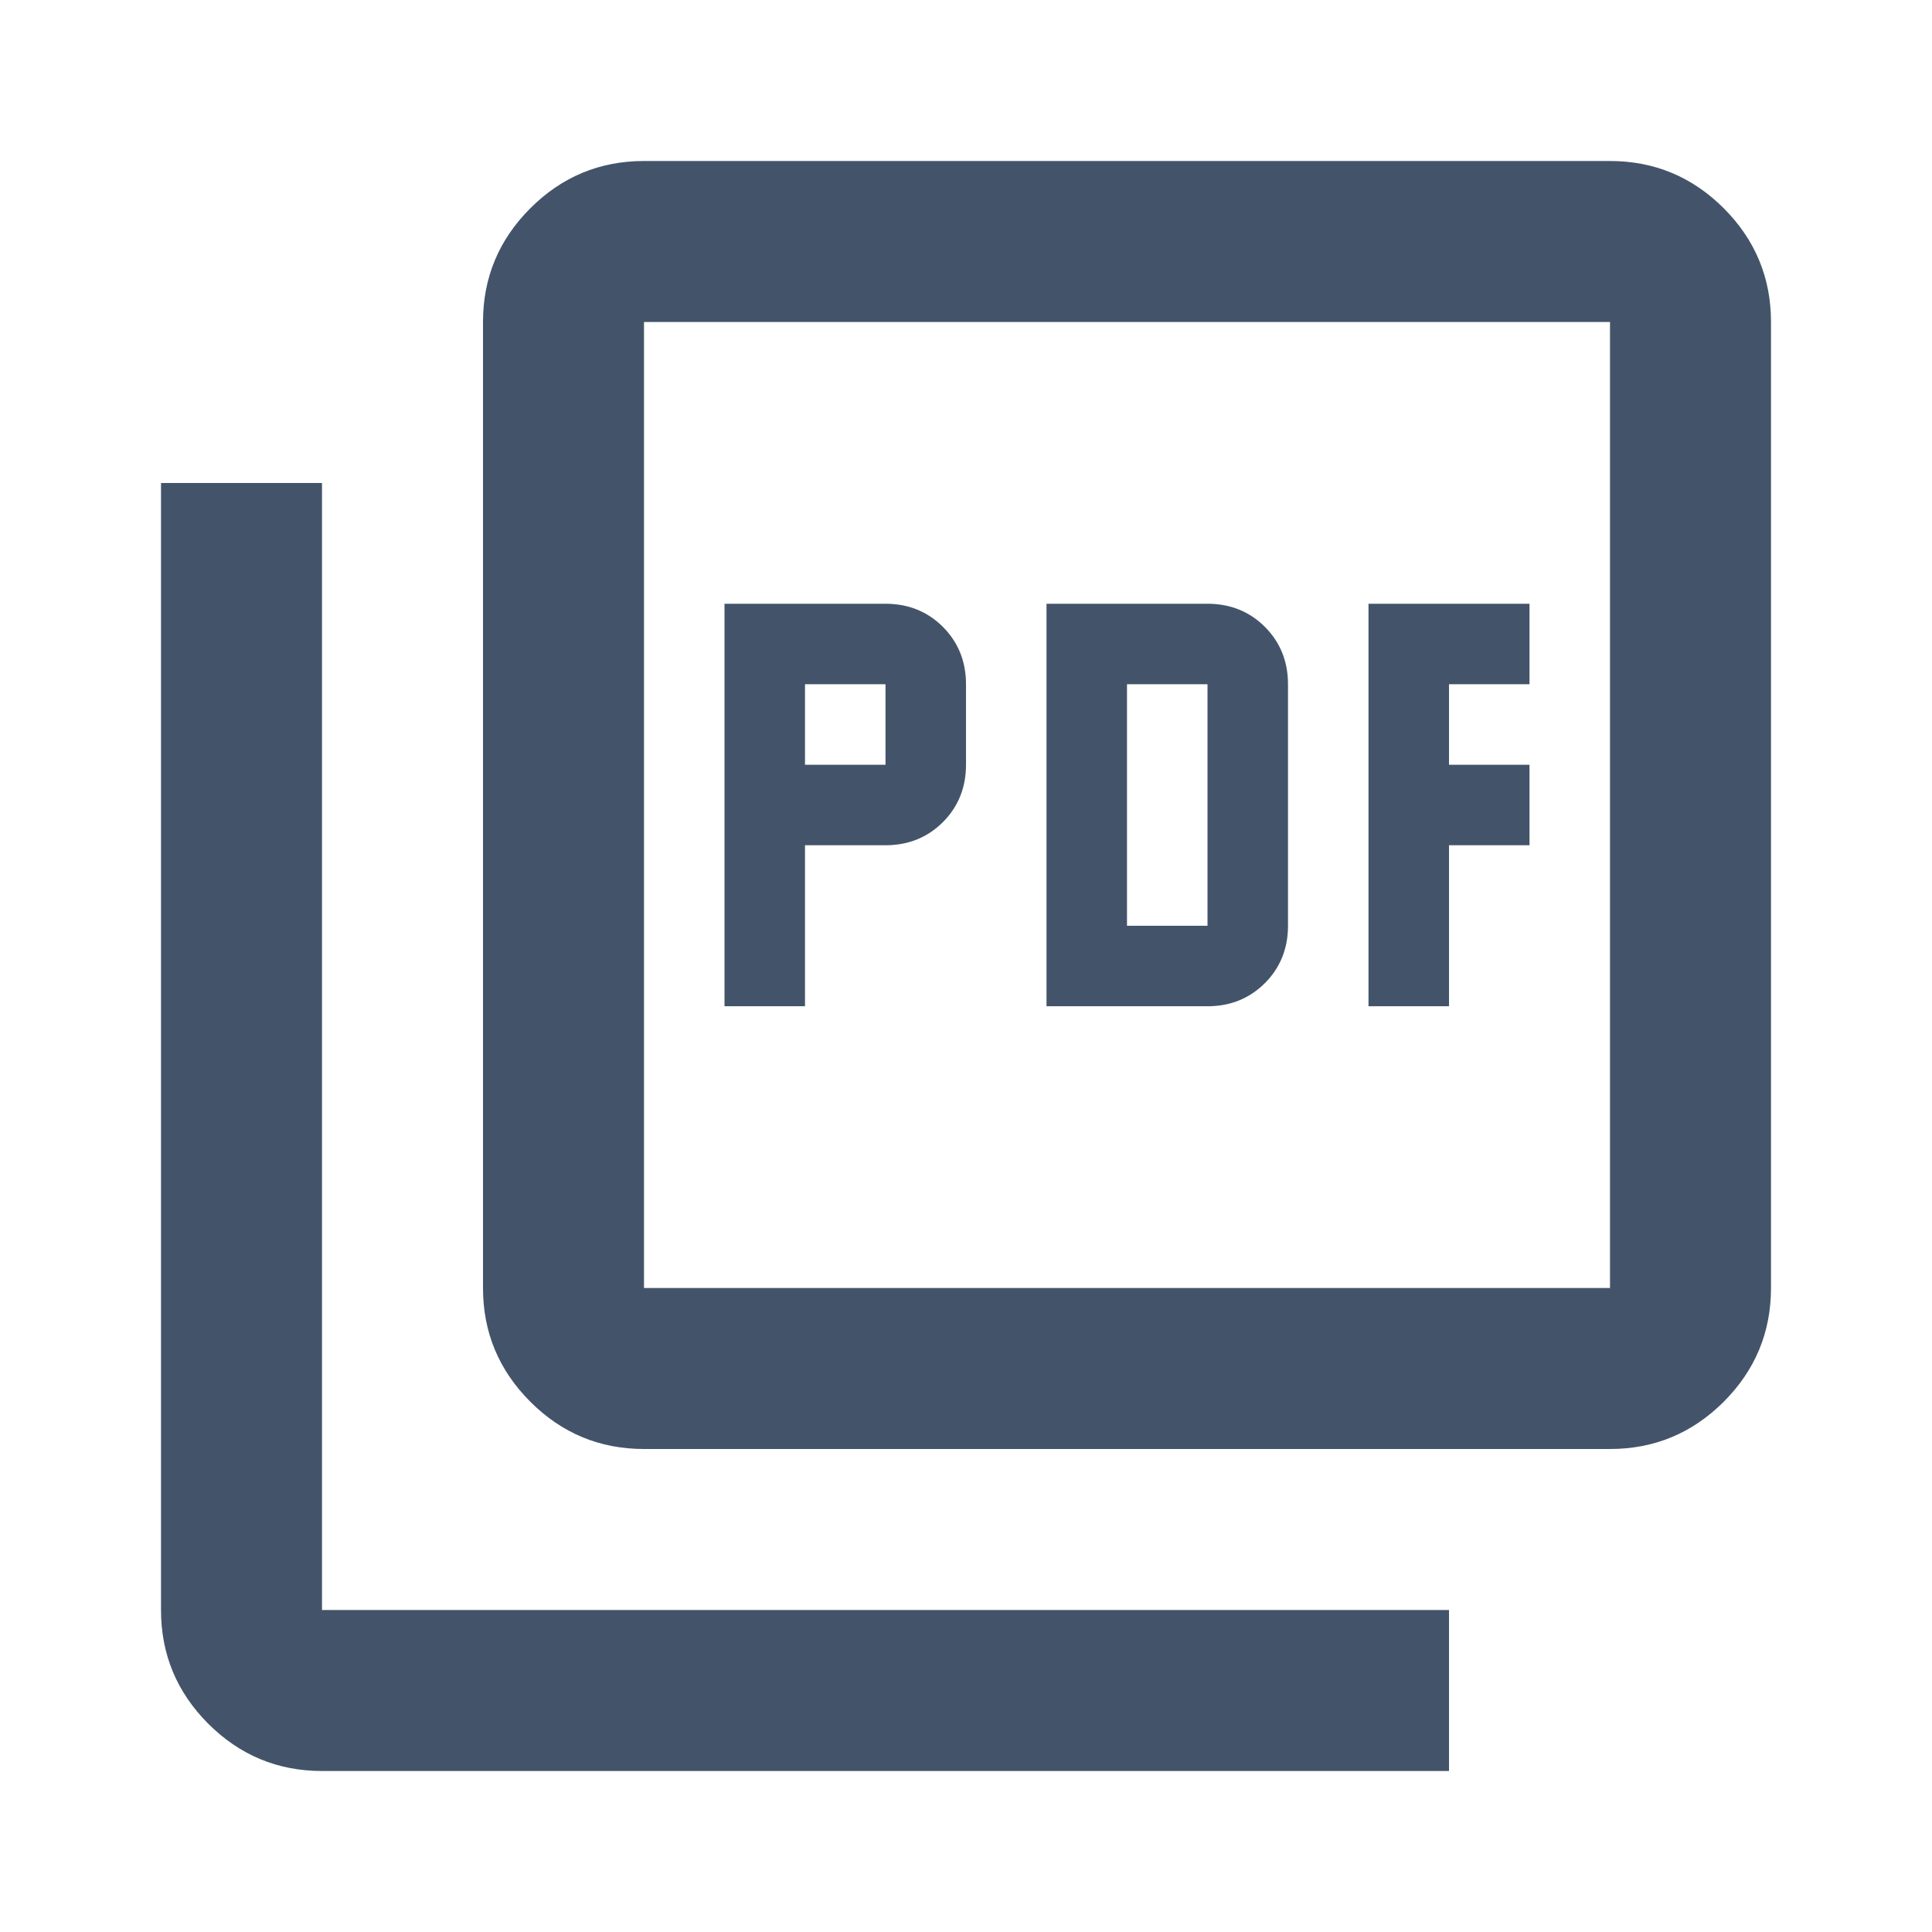
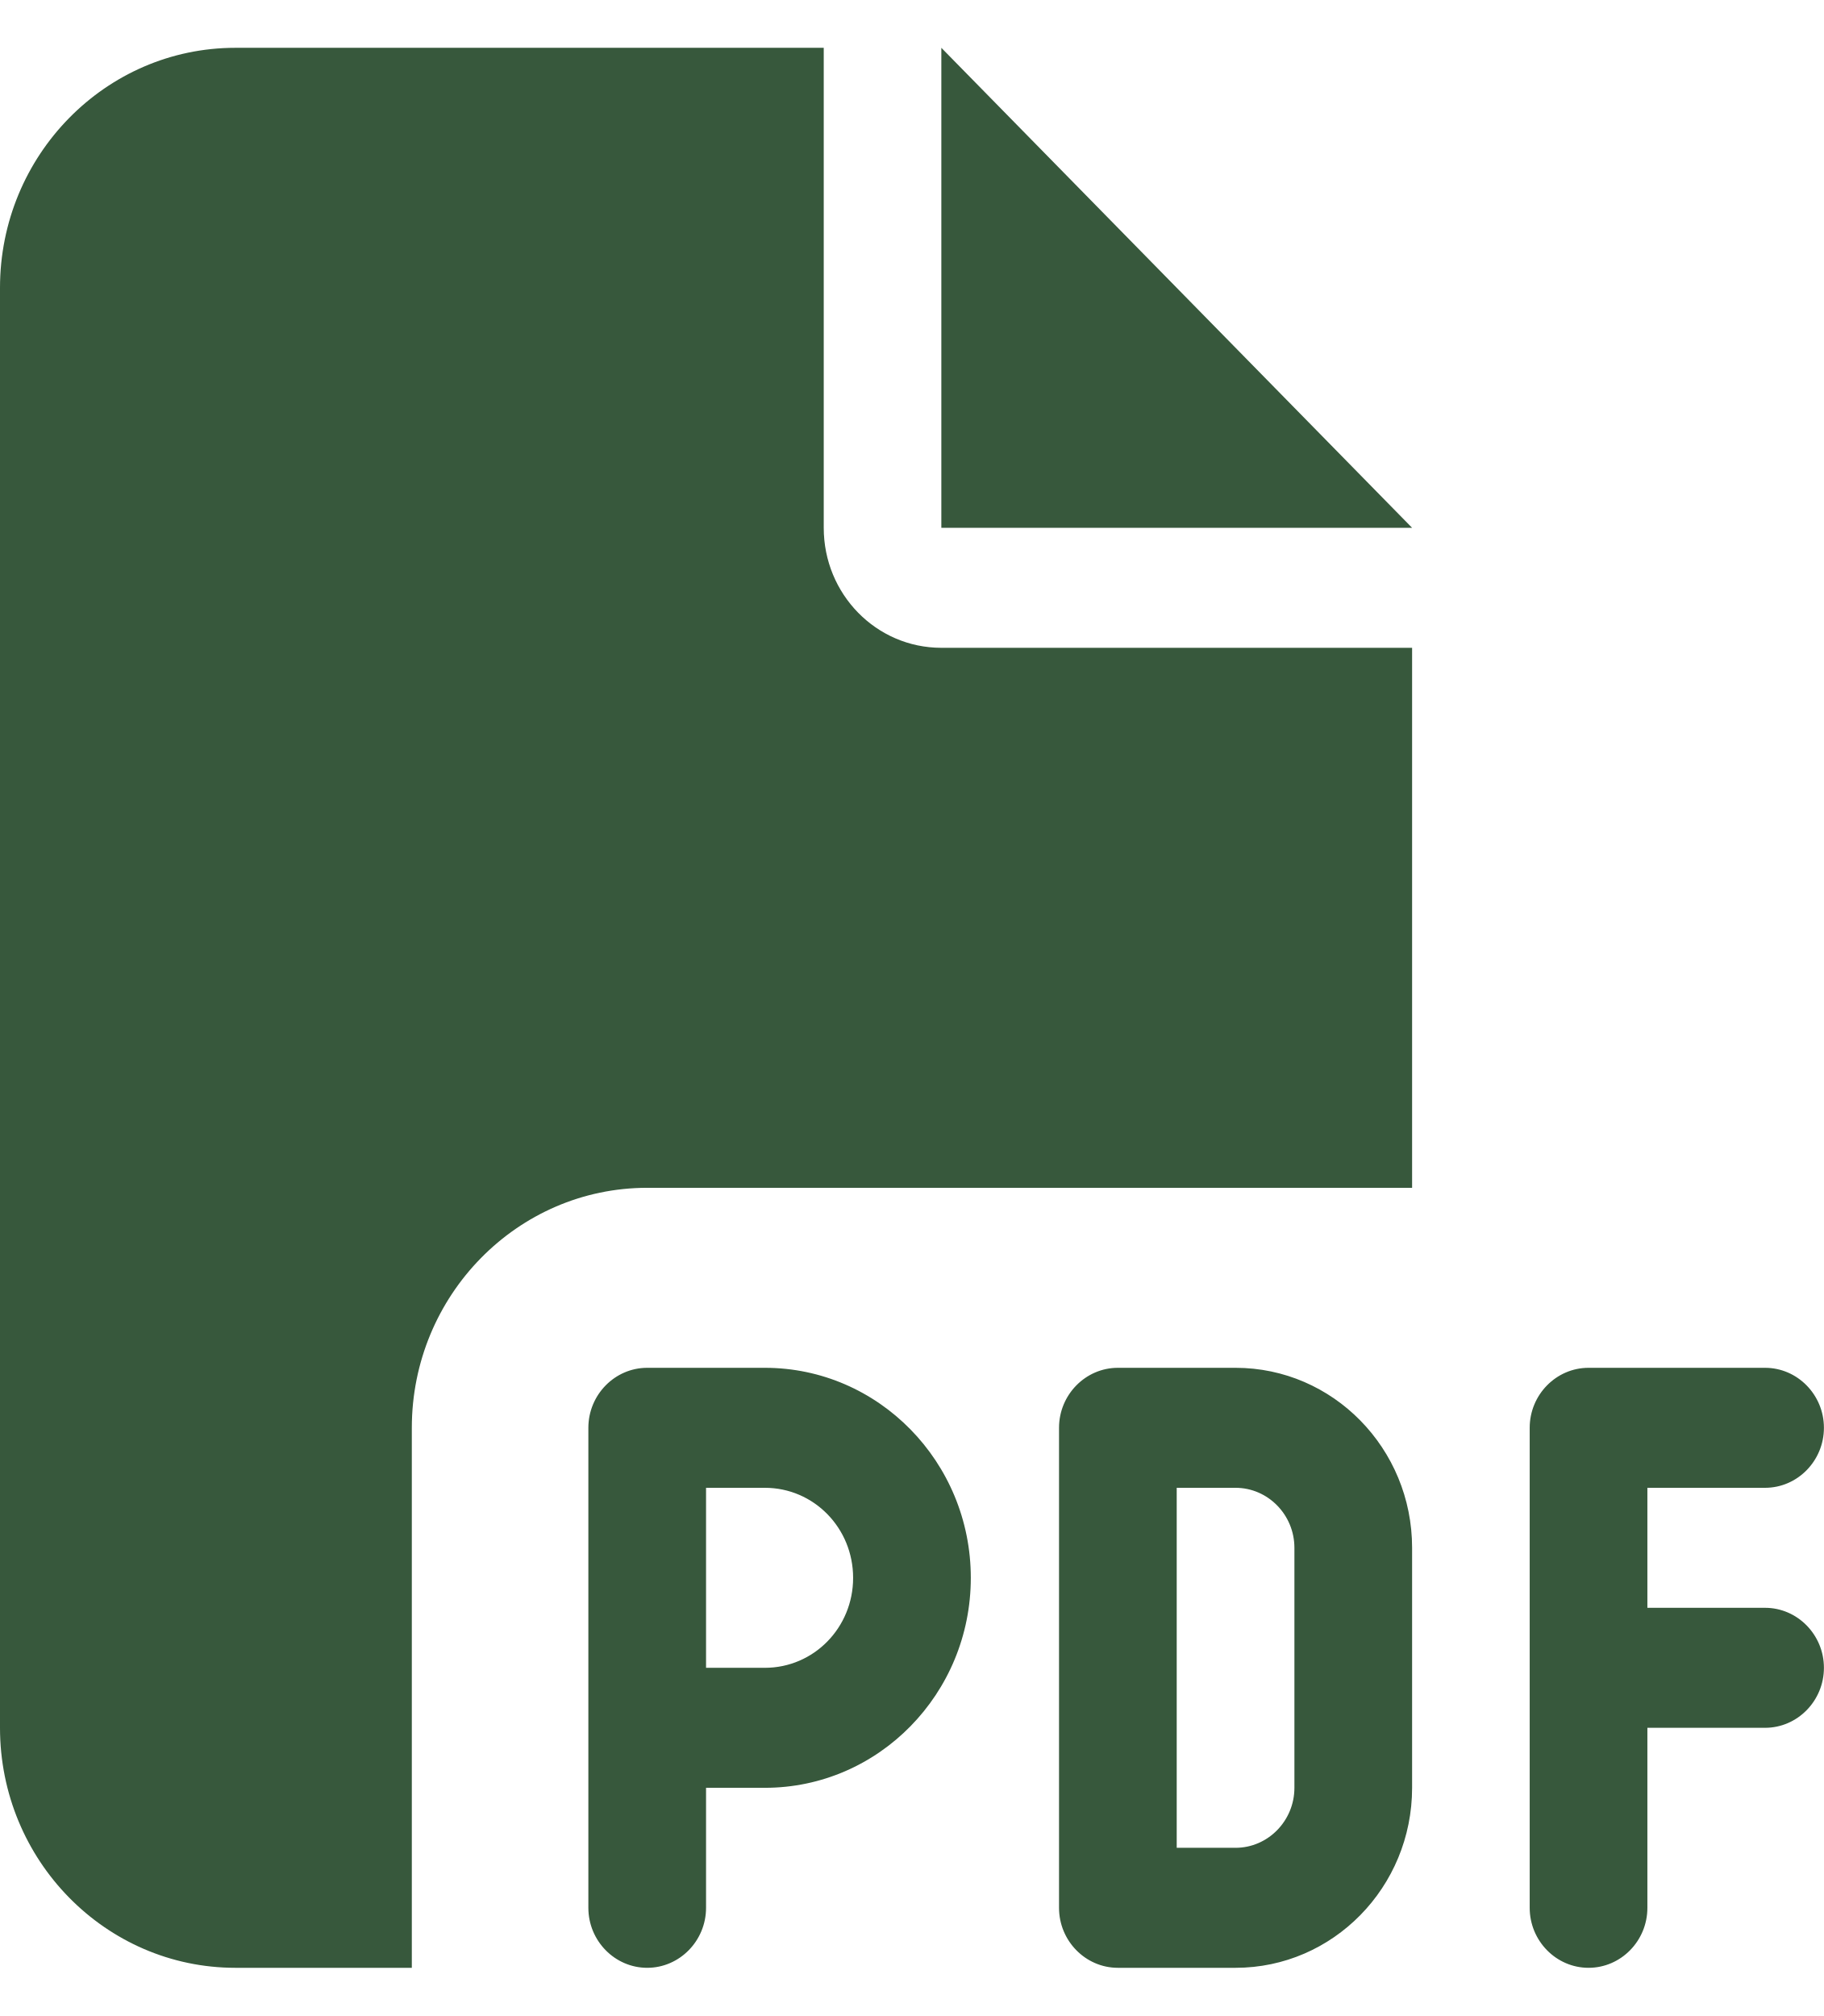
- <svg xmlns="http://www.w3.org/2000/svg" width="24" height="24" viewBox="0 0 24 24" fill="none">
-   <g id="Vector">
-     <path d="M9 12.5H10V10.5H11C11.283 10.5 11.521 10.404 11.713 10.213C11.904 10.021 12 9.783 12 9.5V8.5C12 8.217 11.904 7.979 11.713 7.787C11.521 7.596 11.283 7.5 11 7.5H9V12.5ZM10 9.5V8.5H11V9.5H10ZM13 12.5H15C15.283 12.5 15.521 12.404 15.713 12.213C15.904 12.021 16 11.783 16 11.5V8.5C16 8.217 15.904 7.979 15.713 7.787C15.521 7.596 15.283 7.5 15 7.5H13V12.5ZM14 11.5V8.5H15V11.5H14ZM17 12.5H18V10.5H19V9.5H18V8.5H19V7.5H17V12.5ZM8 18C7.45 18 6.979 17.804 6.588 17.413C6.196 17.021 6 16.55 6 16V4C6 3.45 6.196 2.979 6.588 2.587C6.979 2.196 7.45 2 8 2H20C20.55 2 21.021 2.196 21.413 2.587C21.804 2.979 22 3.45 22 4V16C22 16.55 21.804 17.021 21.413 17.413C21.021 17.804 20.55 18 20 18H8ZM8 16H20V4H8V16ZM4 22C3.45 22 2.979 21.804 2.587 21.413C2.196 21.021 2 20.55 2 20V6H4V20H18V22H4Z" fill="#43546A" />
-   </g>
+ <svg xmlns="http://www.w3.org/2000/svg" width="19" height="21" viewBox="0 0 19 21" fill="none">
+   <path d="M0 2.998C0 1.619 1.099 0.498 2.452 0.498H8.581V5.498C8.581 6.189 9.128 6.748 9.806 6.748H14.71V12.373H6.742C5.39 12.373 4.29 13.494 4.29 14.873V20.498H2.452C1.099 20.498 0 19.377 0 17.998V2.998ZM14.71 5.498H9.806V0.498L14.71 5.498ZM6.742 14.248H7.968C9.151 14.248 10.113 15.229 10.113 16.436C10.113 17.643 9.151 18.623 7.968 18.623H7.355V19.873C7.355 20.217 7.079 20.498 6.742 20.498C6.405 20.498 6.129 20.217 6.129 19.873V17.998V14.873C6.129 14.529 6.405 14.248 6.742 14.248ZM7.968 17.373C8.477 17.373 8.887 16.955 8.887 16.436C8.887 15.916 8.477 15.498 7.968 15.498H7.355V17.373H7.968ZM11.645 14.248H12.871C13.886 14.248 14.71 15.088 14.71 16.123V18.623C14.71 19.658 13.886 20.498 12.871 20.498H11.645C11.308 20.498 11.032 20.217 11.032 19.873V14.873C11.032 14.529 11.308 14.248 11.645 14.248ZM12.871 19.248C13.208 19.248 13.484 18.967 13.484 18.623V16.123C13.484 15.779 13.208 15.498 12.871 15.498H12.258V19.248H12.871ZM15.935 14.873C15.935 14.529 16.211 14.248 16.548 14.248H18.387C18.724 14.248 19 14.529 19 14.873C19 15.217 18.724 15.498 18.387 15.498H17.161V16.748H18.387C18.724 16.748 19 17.029 19 17.373C19 17.717 18.724 17.998 18.387 17.998H17.161V19.873C17.161 20.217 16.886 20.498 16.548 20.498C16.211 20.498 15.935 20.217 15.935 19.873V17.373V14.873Z" fill="#37583C" />
</svg>
